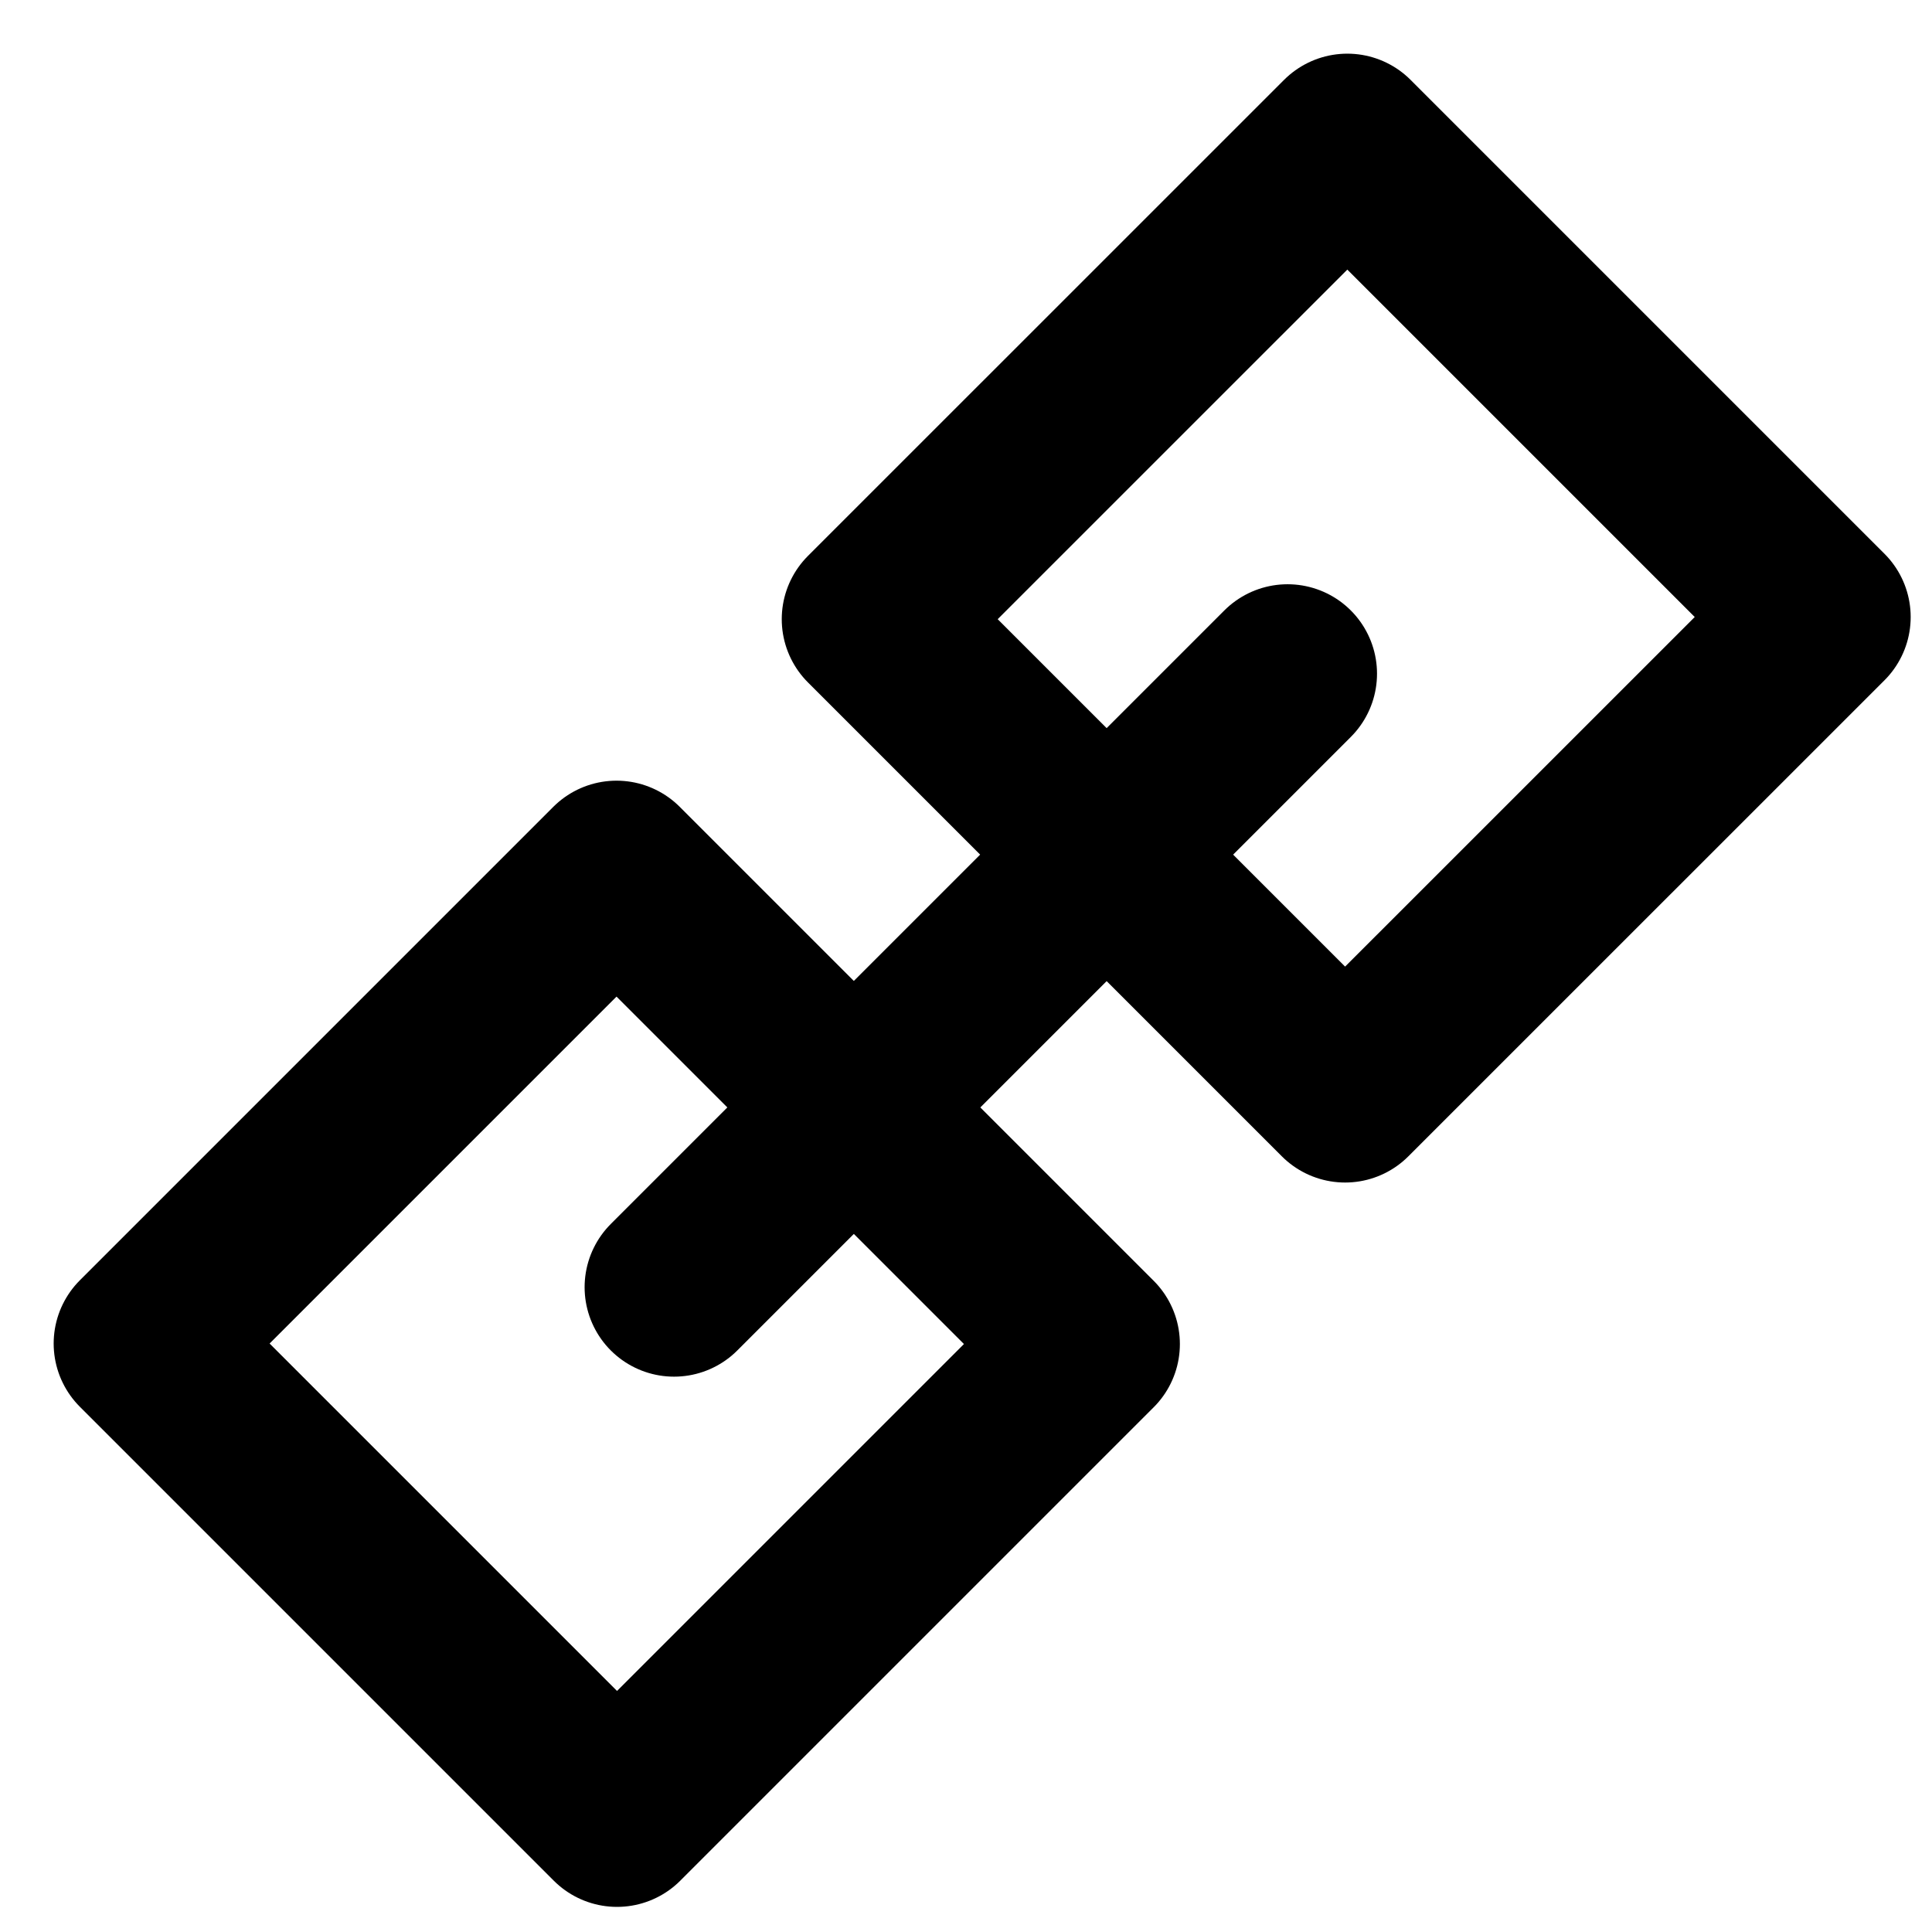
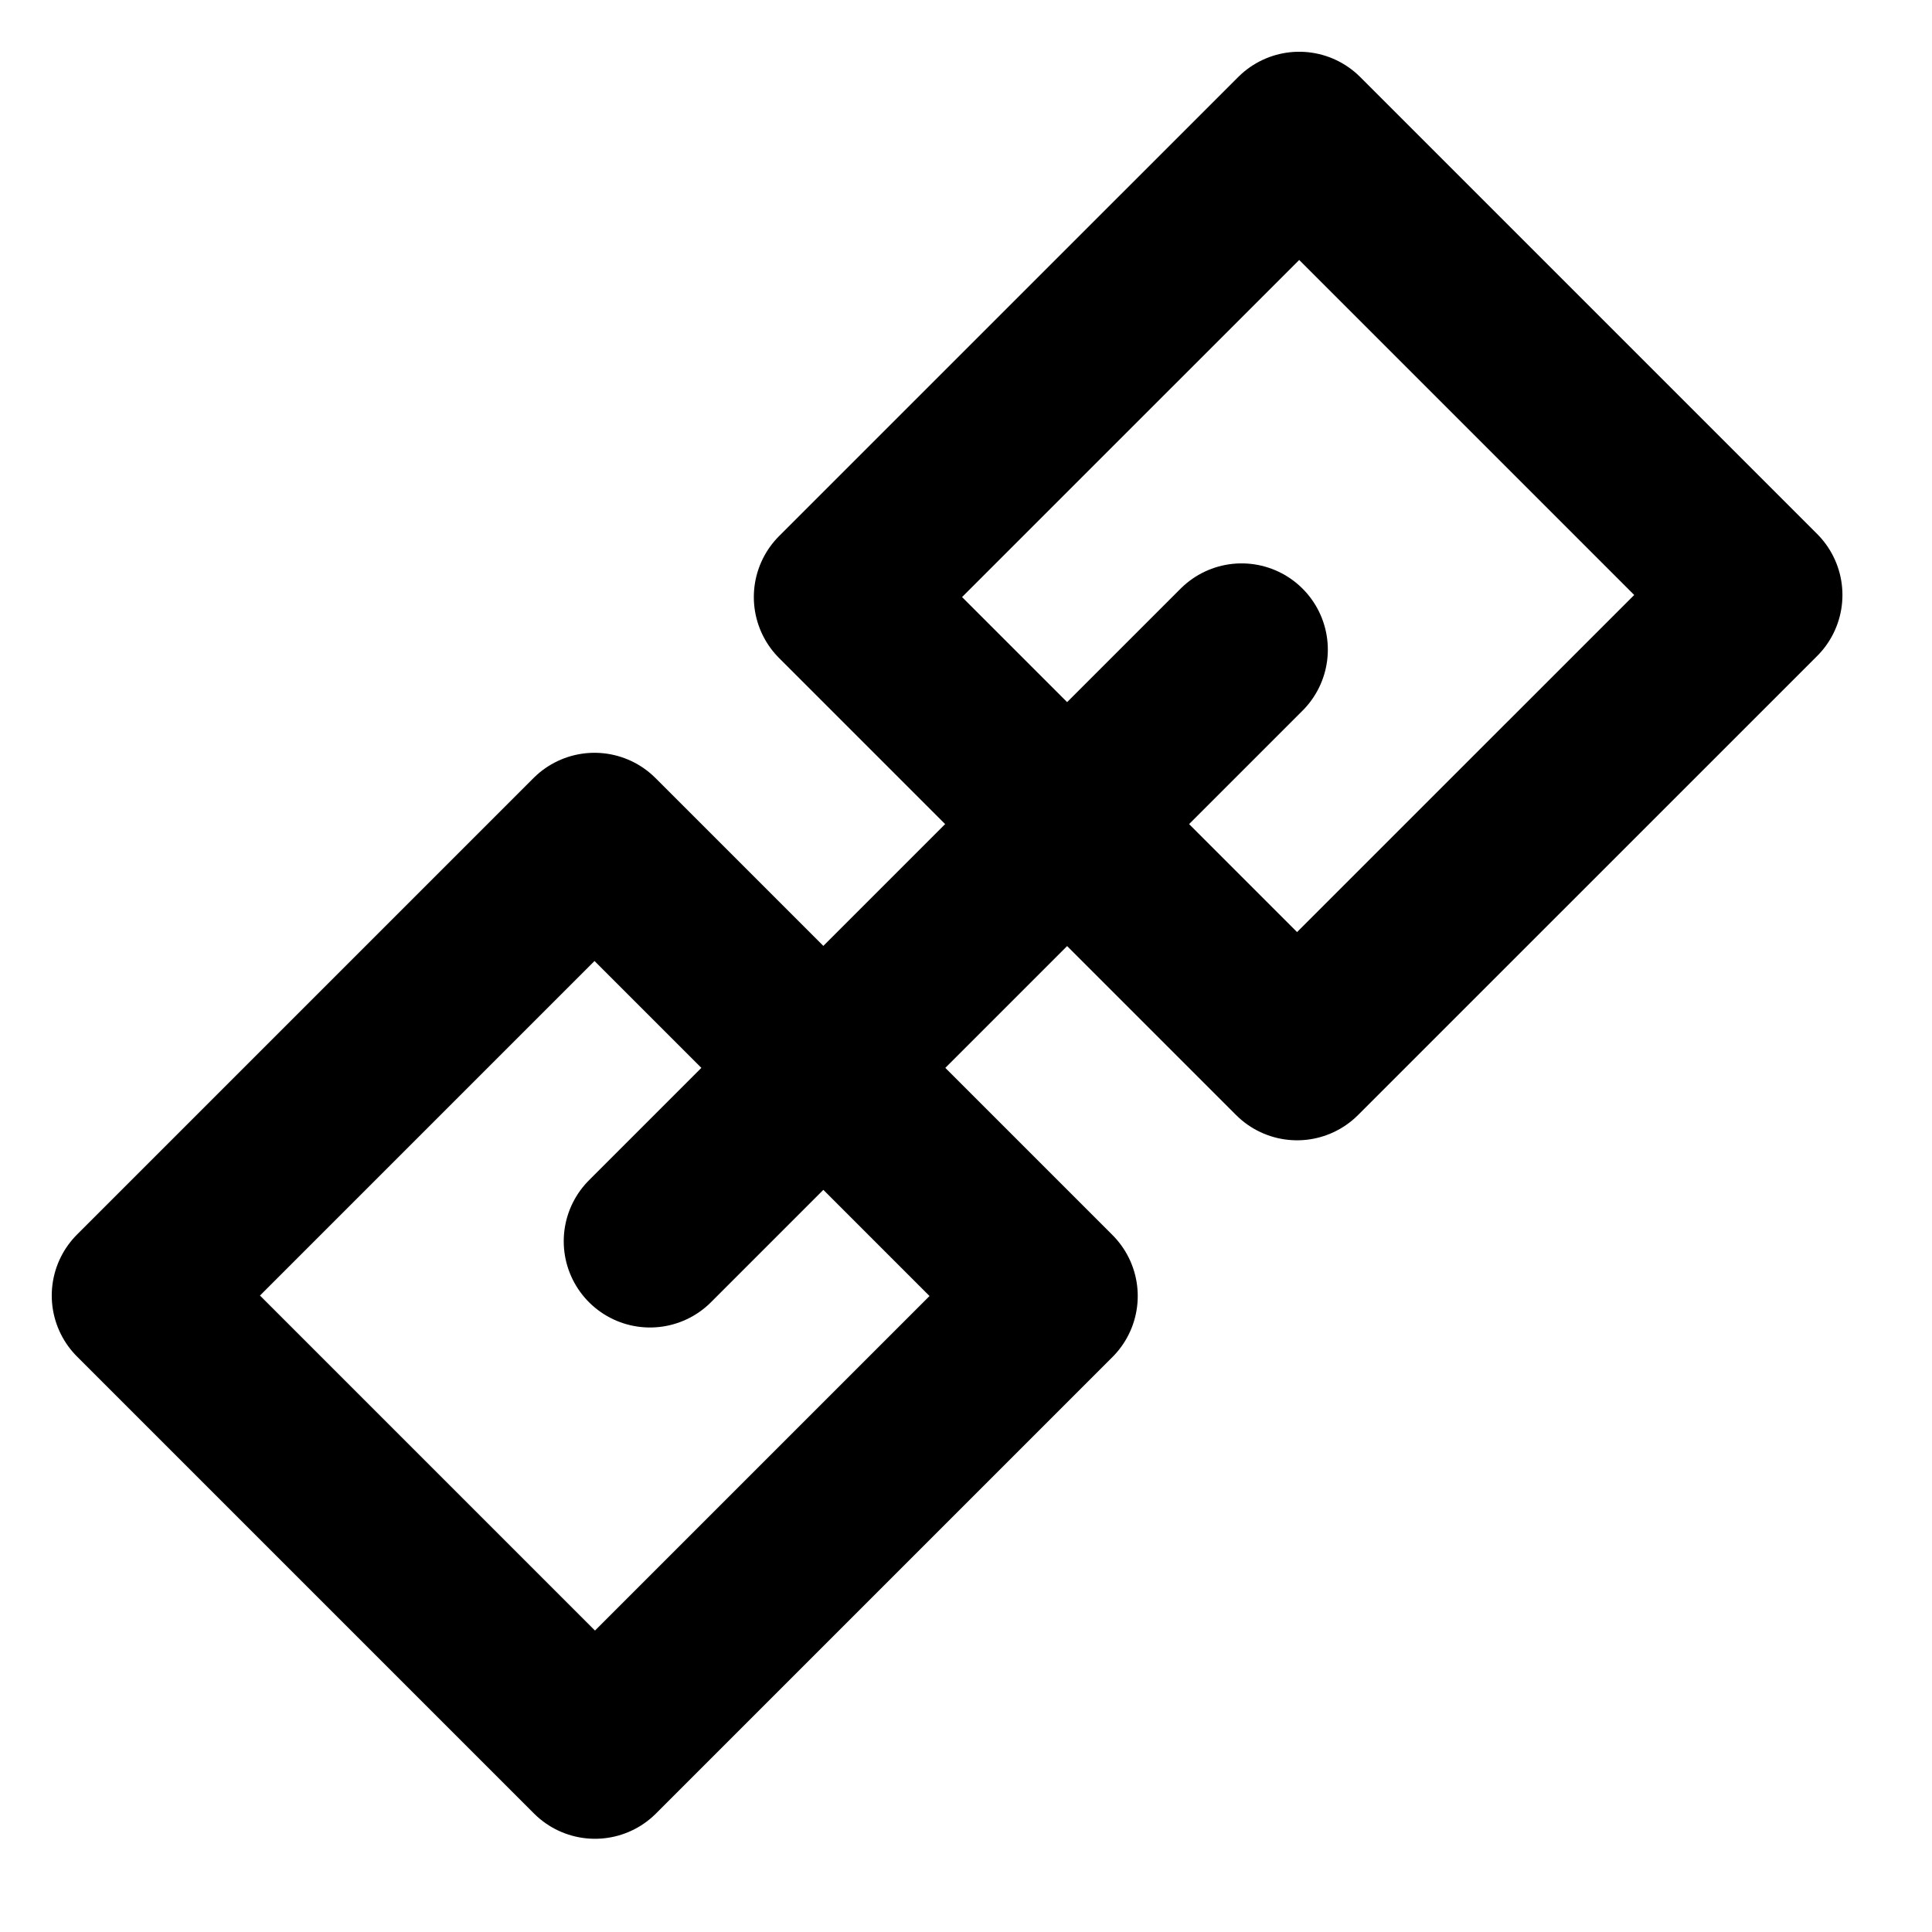
- <svg xmlns="http://www.w3.org/2000/svg" width="27" height="27" viewBox="0 0 27 27" fill="none">
+ <svg xmlns="http://www.w3.org/2000/svg" width="28" height="28" viewBox="0 0 28 28" fill="none">
  <path d="M18.829 2L25.452 8.623L18.798 15.276L12.175 8.653L18.829 2Z" stroke="black" stroke-width="2.5" stroke-linecap="round" stroke-linejoin="round" />
  <path d="M8.616 12.16L15.239 18.783L8.623 25.399L2 18.776L8.616 12.16Z" stroke="black" stroke-width="2.5" stroke-linecap="round" stroke-linejoin="round" />
  <path d="M17.994 9.415L9.42 17.989" stroke="black" stroke-width="2.5" stroke-linecap="round" stroke-linejoin="round" />
</svg>
